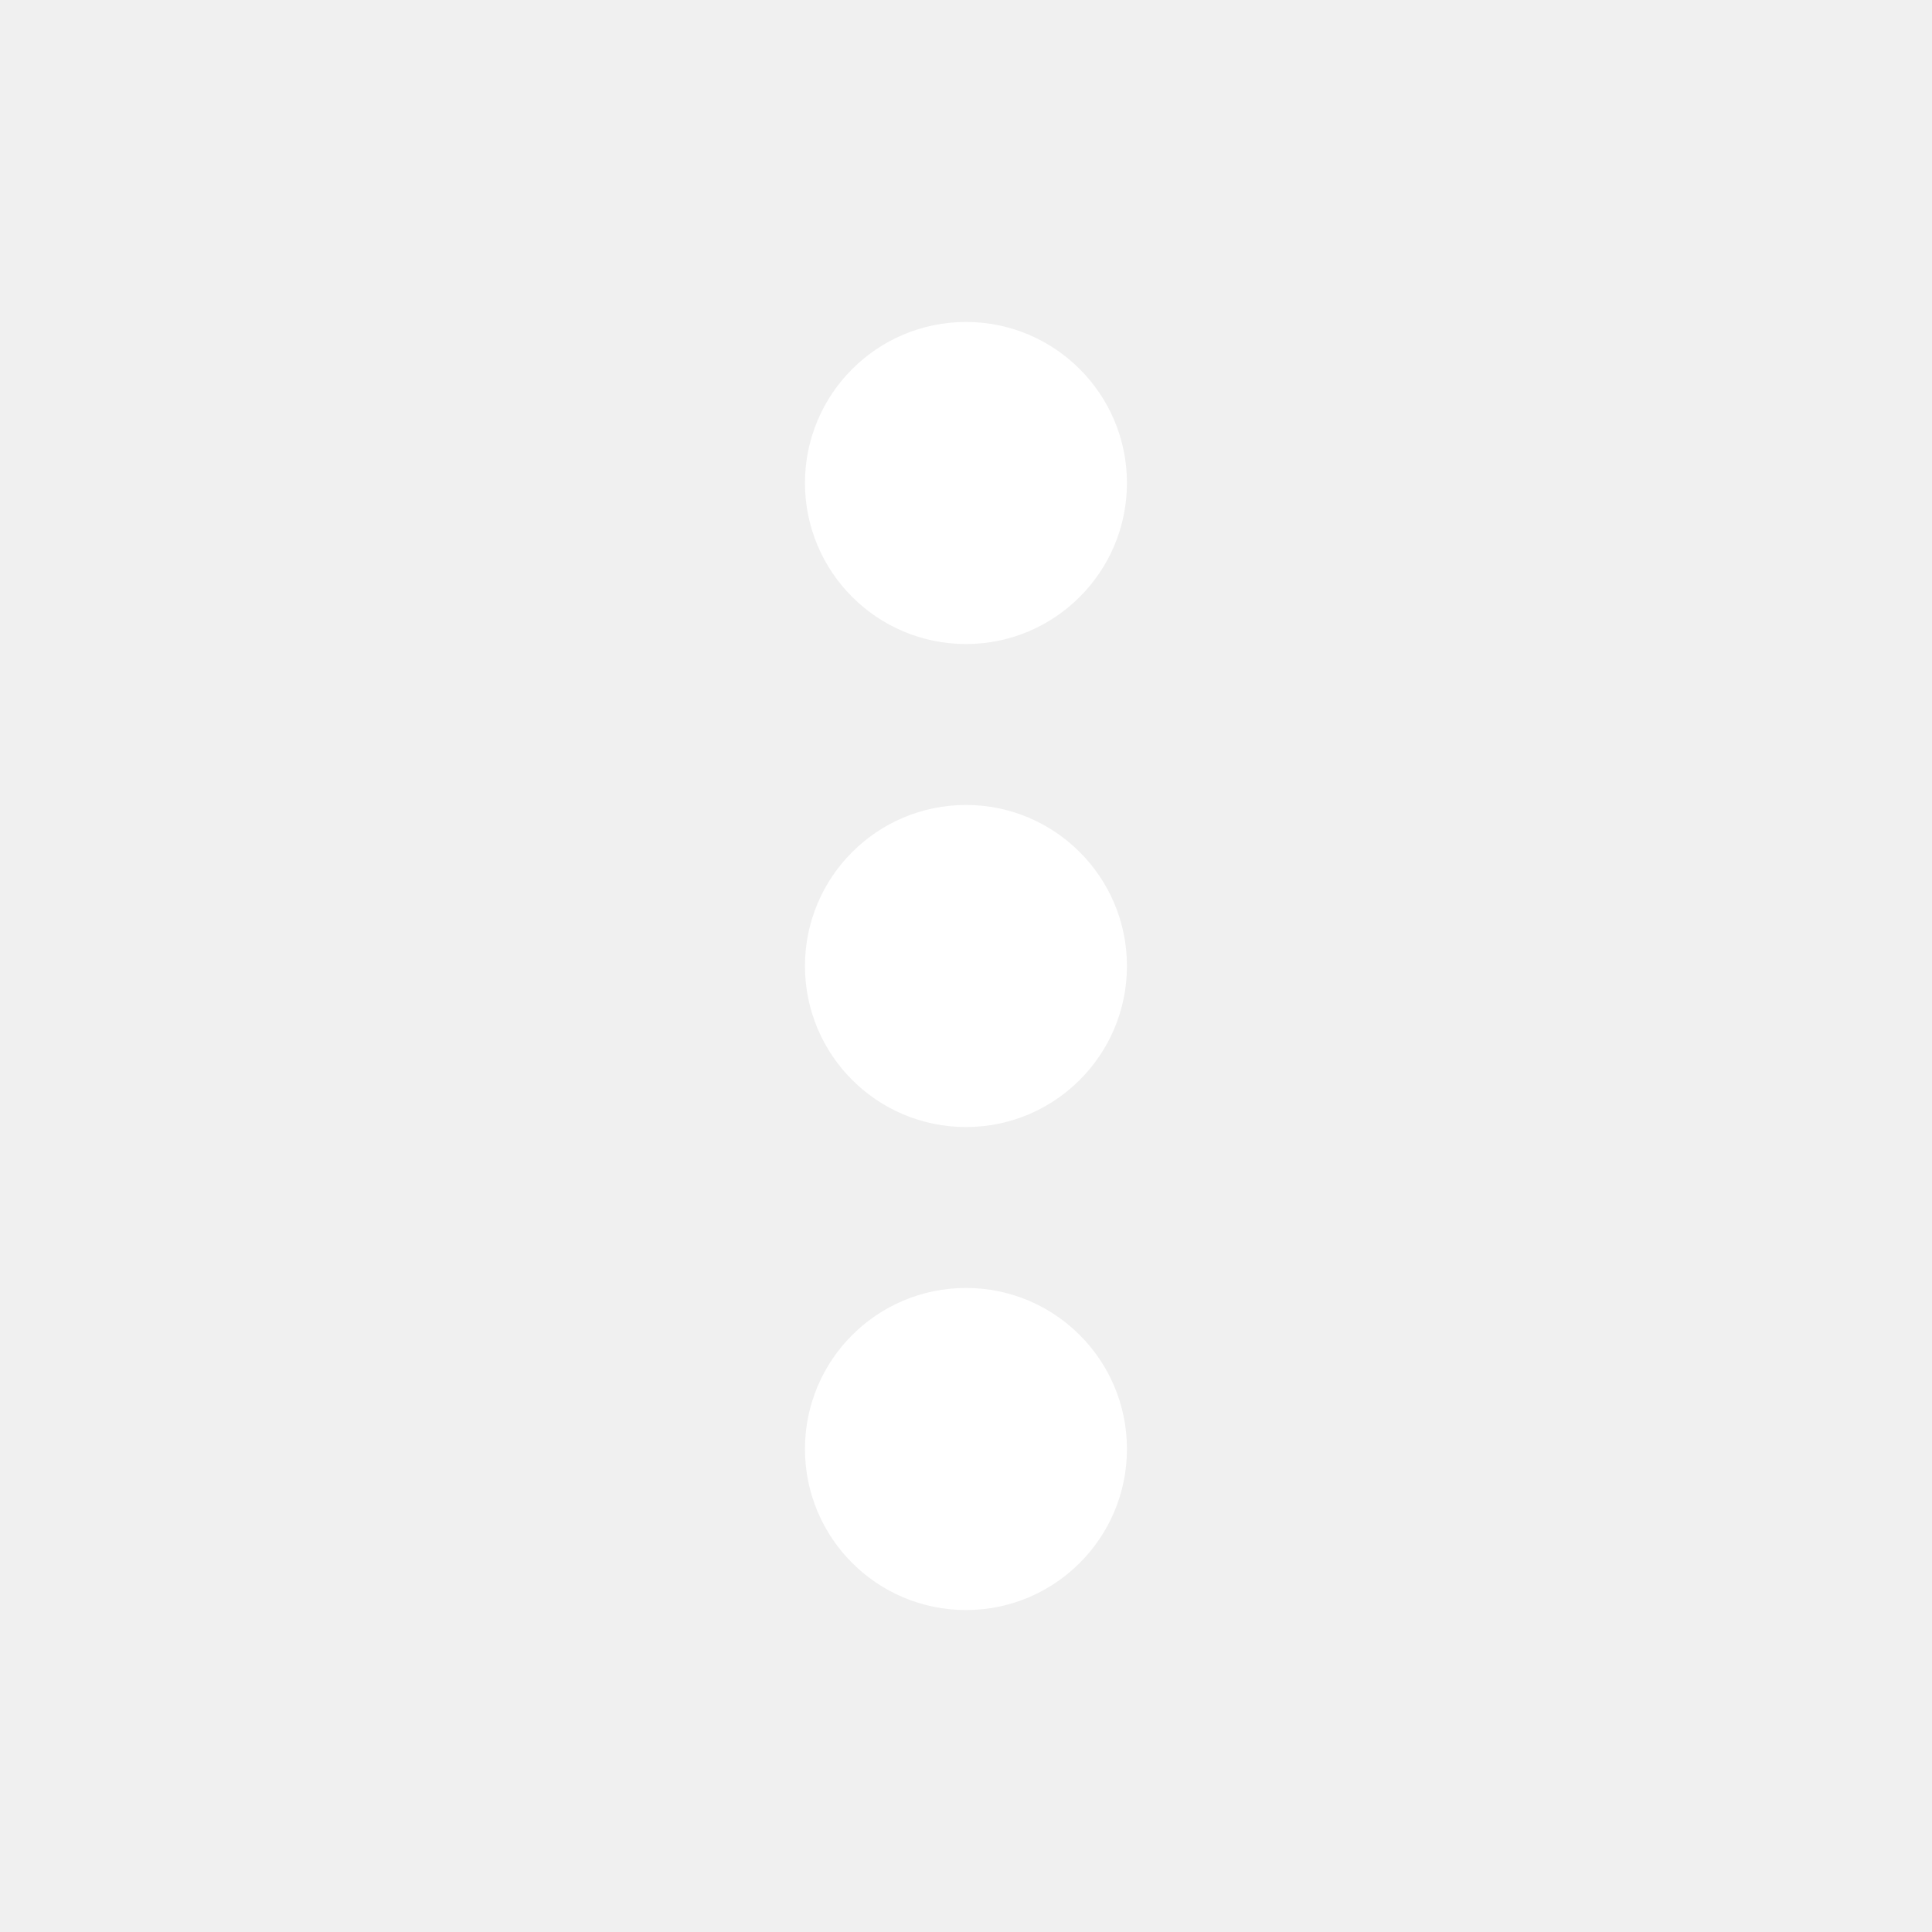
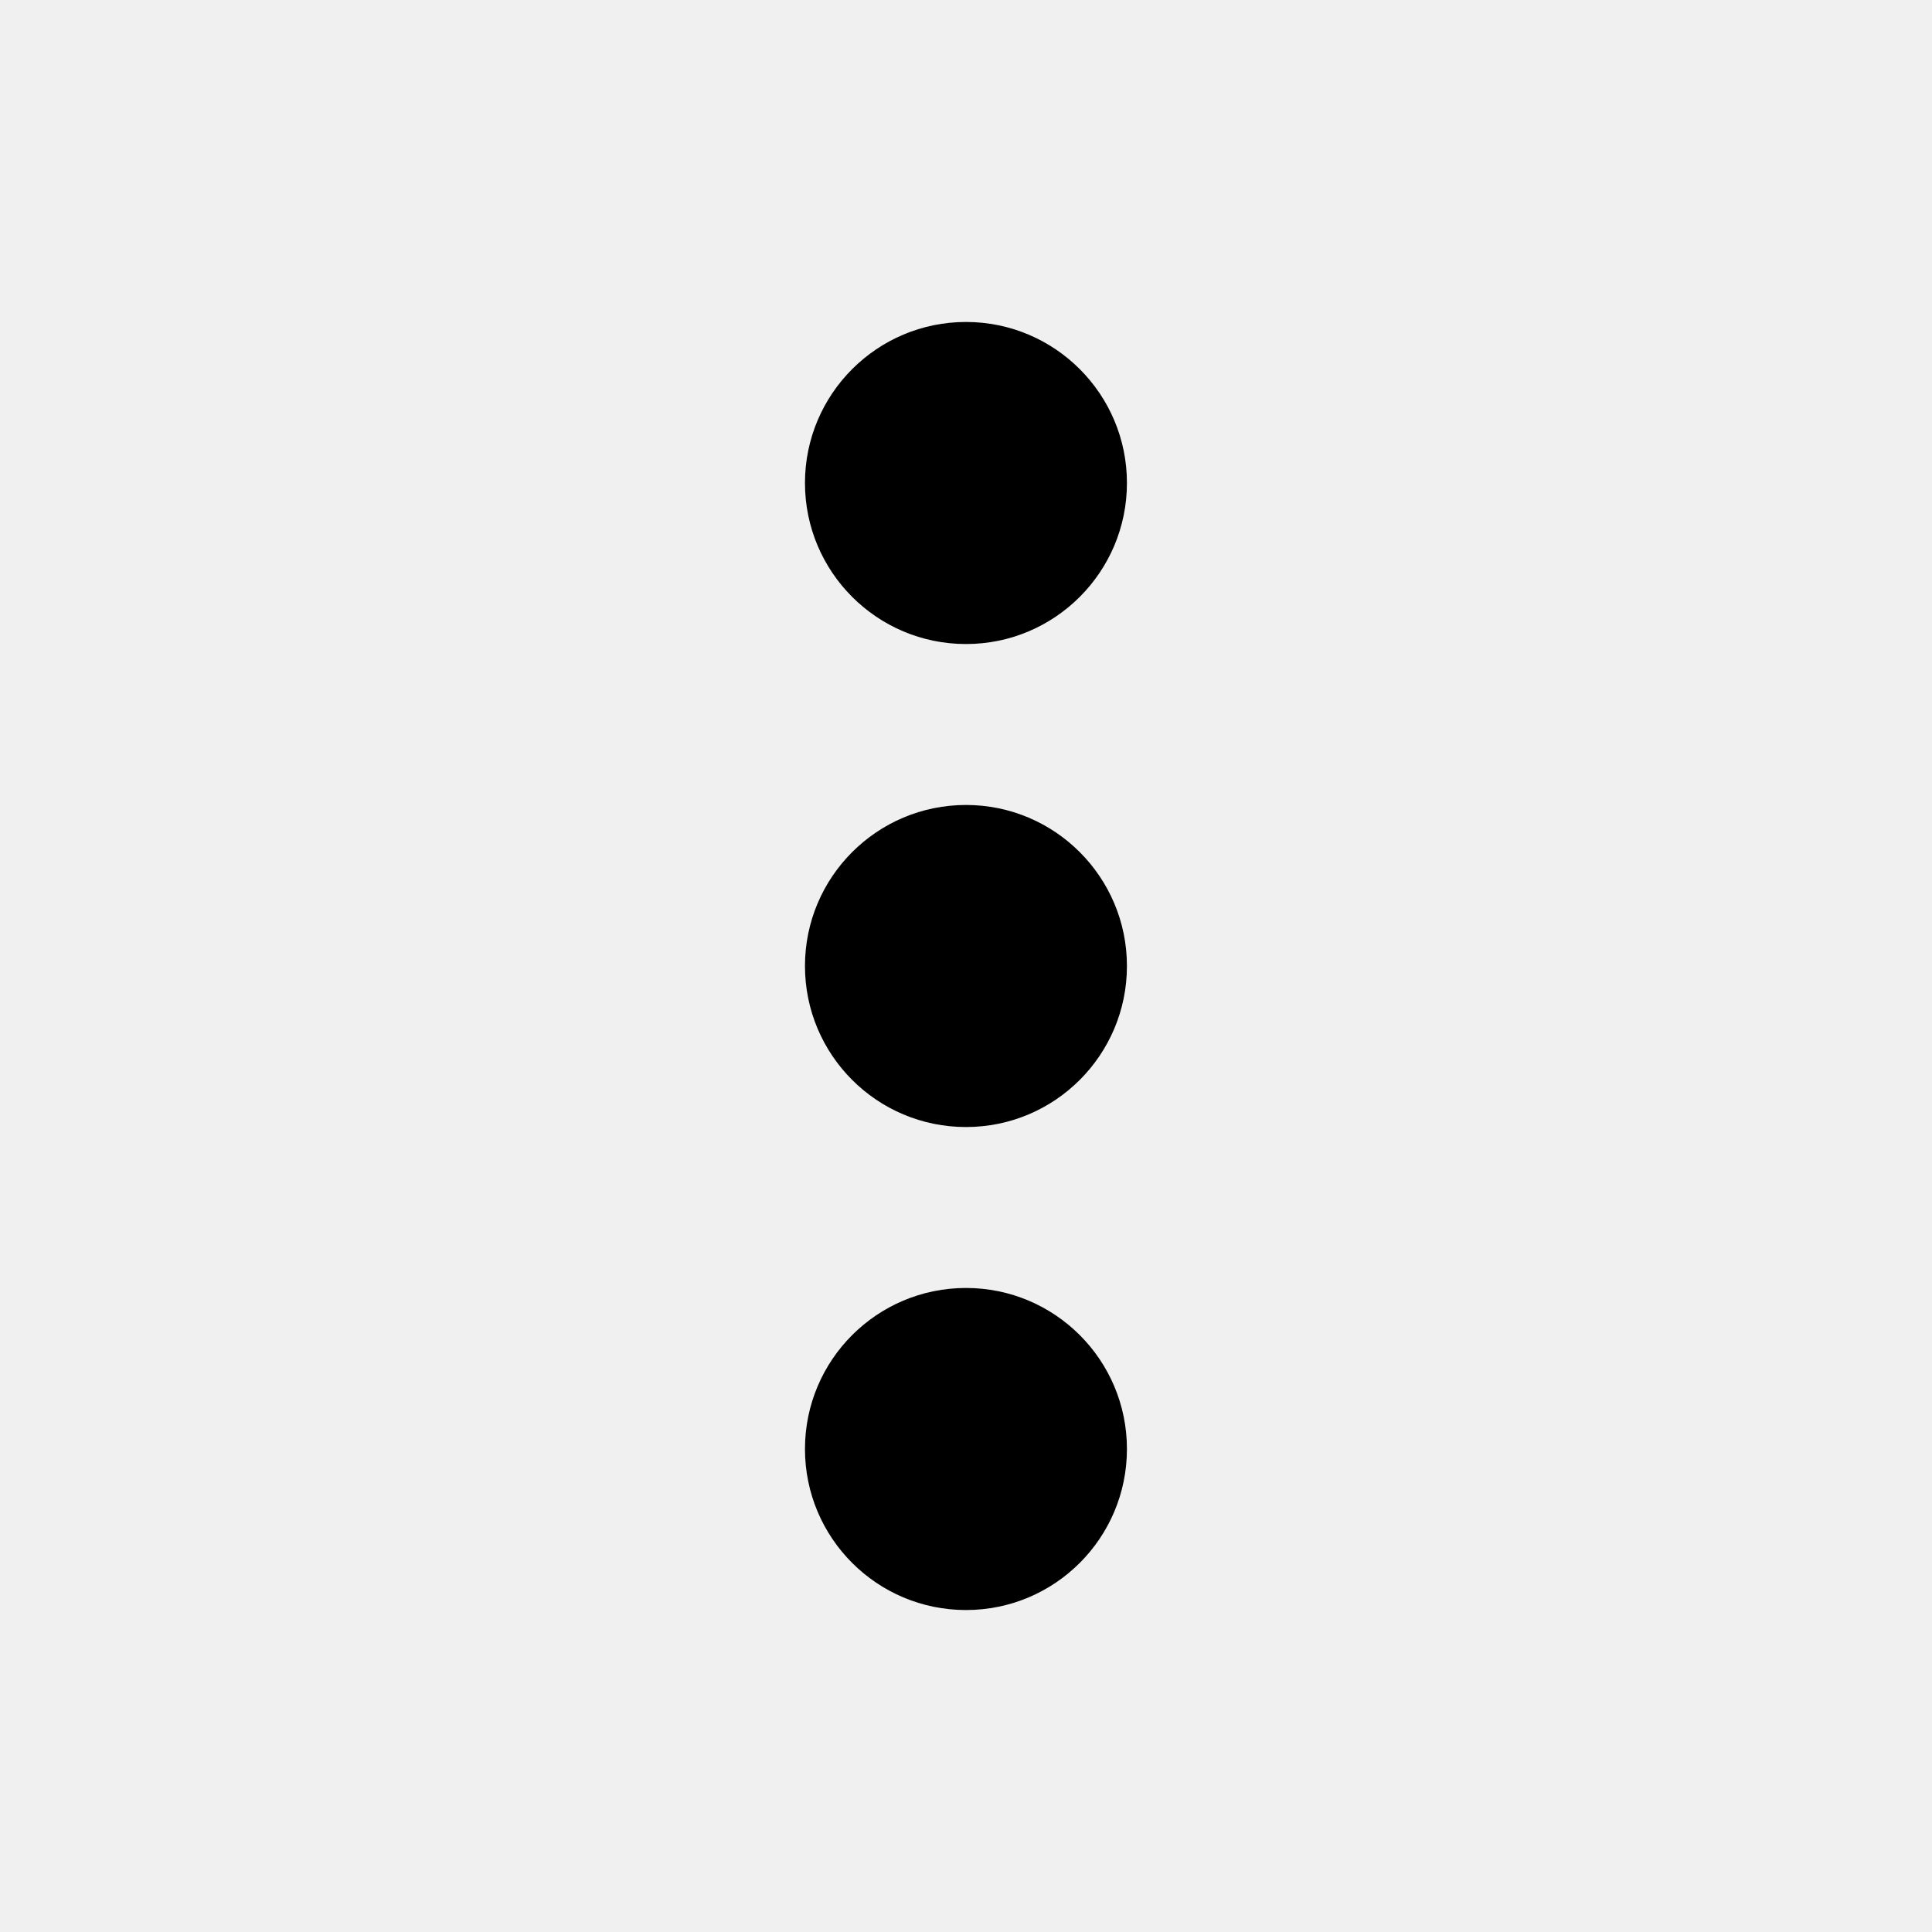
<svg xmlns="http://www.w3.org/2000/svg" width="20" height="20" viewBox="0 0 20 20" fill="none">
-   <path fill-rule="evenodd" clip-rule="evenodd" d="M8.333 5C8.333 4.08 9.079 3.333 10 3.333C10.92 3.333 11.666 4.08 11.666 5C11.666 5.92 10.92 6.667 10 6.667C9.079 6.667 8.333 5.92 8.333 5ZM8.333 10C8.333 9.08 9.079 8.333 10 8.333C10.92 8.333 11.666 9.08 11.666 10C11.666 10.921 10.92 11.667 10 11.667C9.079 11.667 8.333 10.921 8.333 10ZM8.333 15C8.333 14.079 9.079 13.333 10 13.333C10.92 13.333 11.666 14.079 11.666 15C11.666 15.921 10.92 16.667 10 16.667C9.079 16.667 8.333 15.921 8.333 15Z" fill="white" />
+   <path fill-rule="evenodd" clip-rule="evenodd" d="M8.333 5C8.333 4.08 9.079 3.333 10 3.333C10.92 3.333 11.666 4.08 11.666 5C11.666 5.92 10.92 6.667 10 6.667C9.079 6.667 8.333 5.92 8.333 5ZM8.333 10C8.333 9.08 9.079 8.333 10 8.333C10.92 8.333 11.666 9.08 11.666 10C11.666 10.921 10.92 11.667 10 11.667C9.079 11.667 8.333 10.921 8.333 10ZM8.333 15C8.333 14.079 9.079 13.333 10 13.333C10.92 13.333 11.666 14.079 11.666 15C11.666 15.921 10.92 16.667 10 16.667C9.079 16.667 8.333 15.921 8.333 15Z" fill="currentColor" />
</svg>
